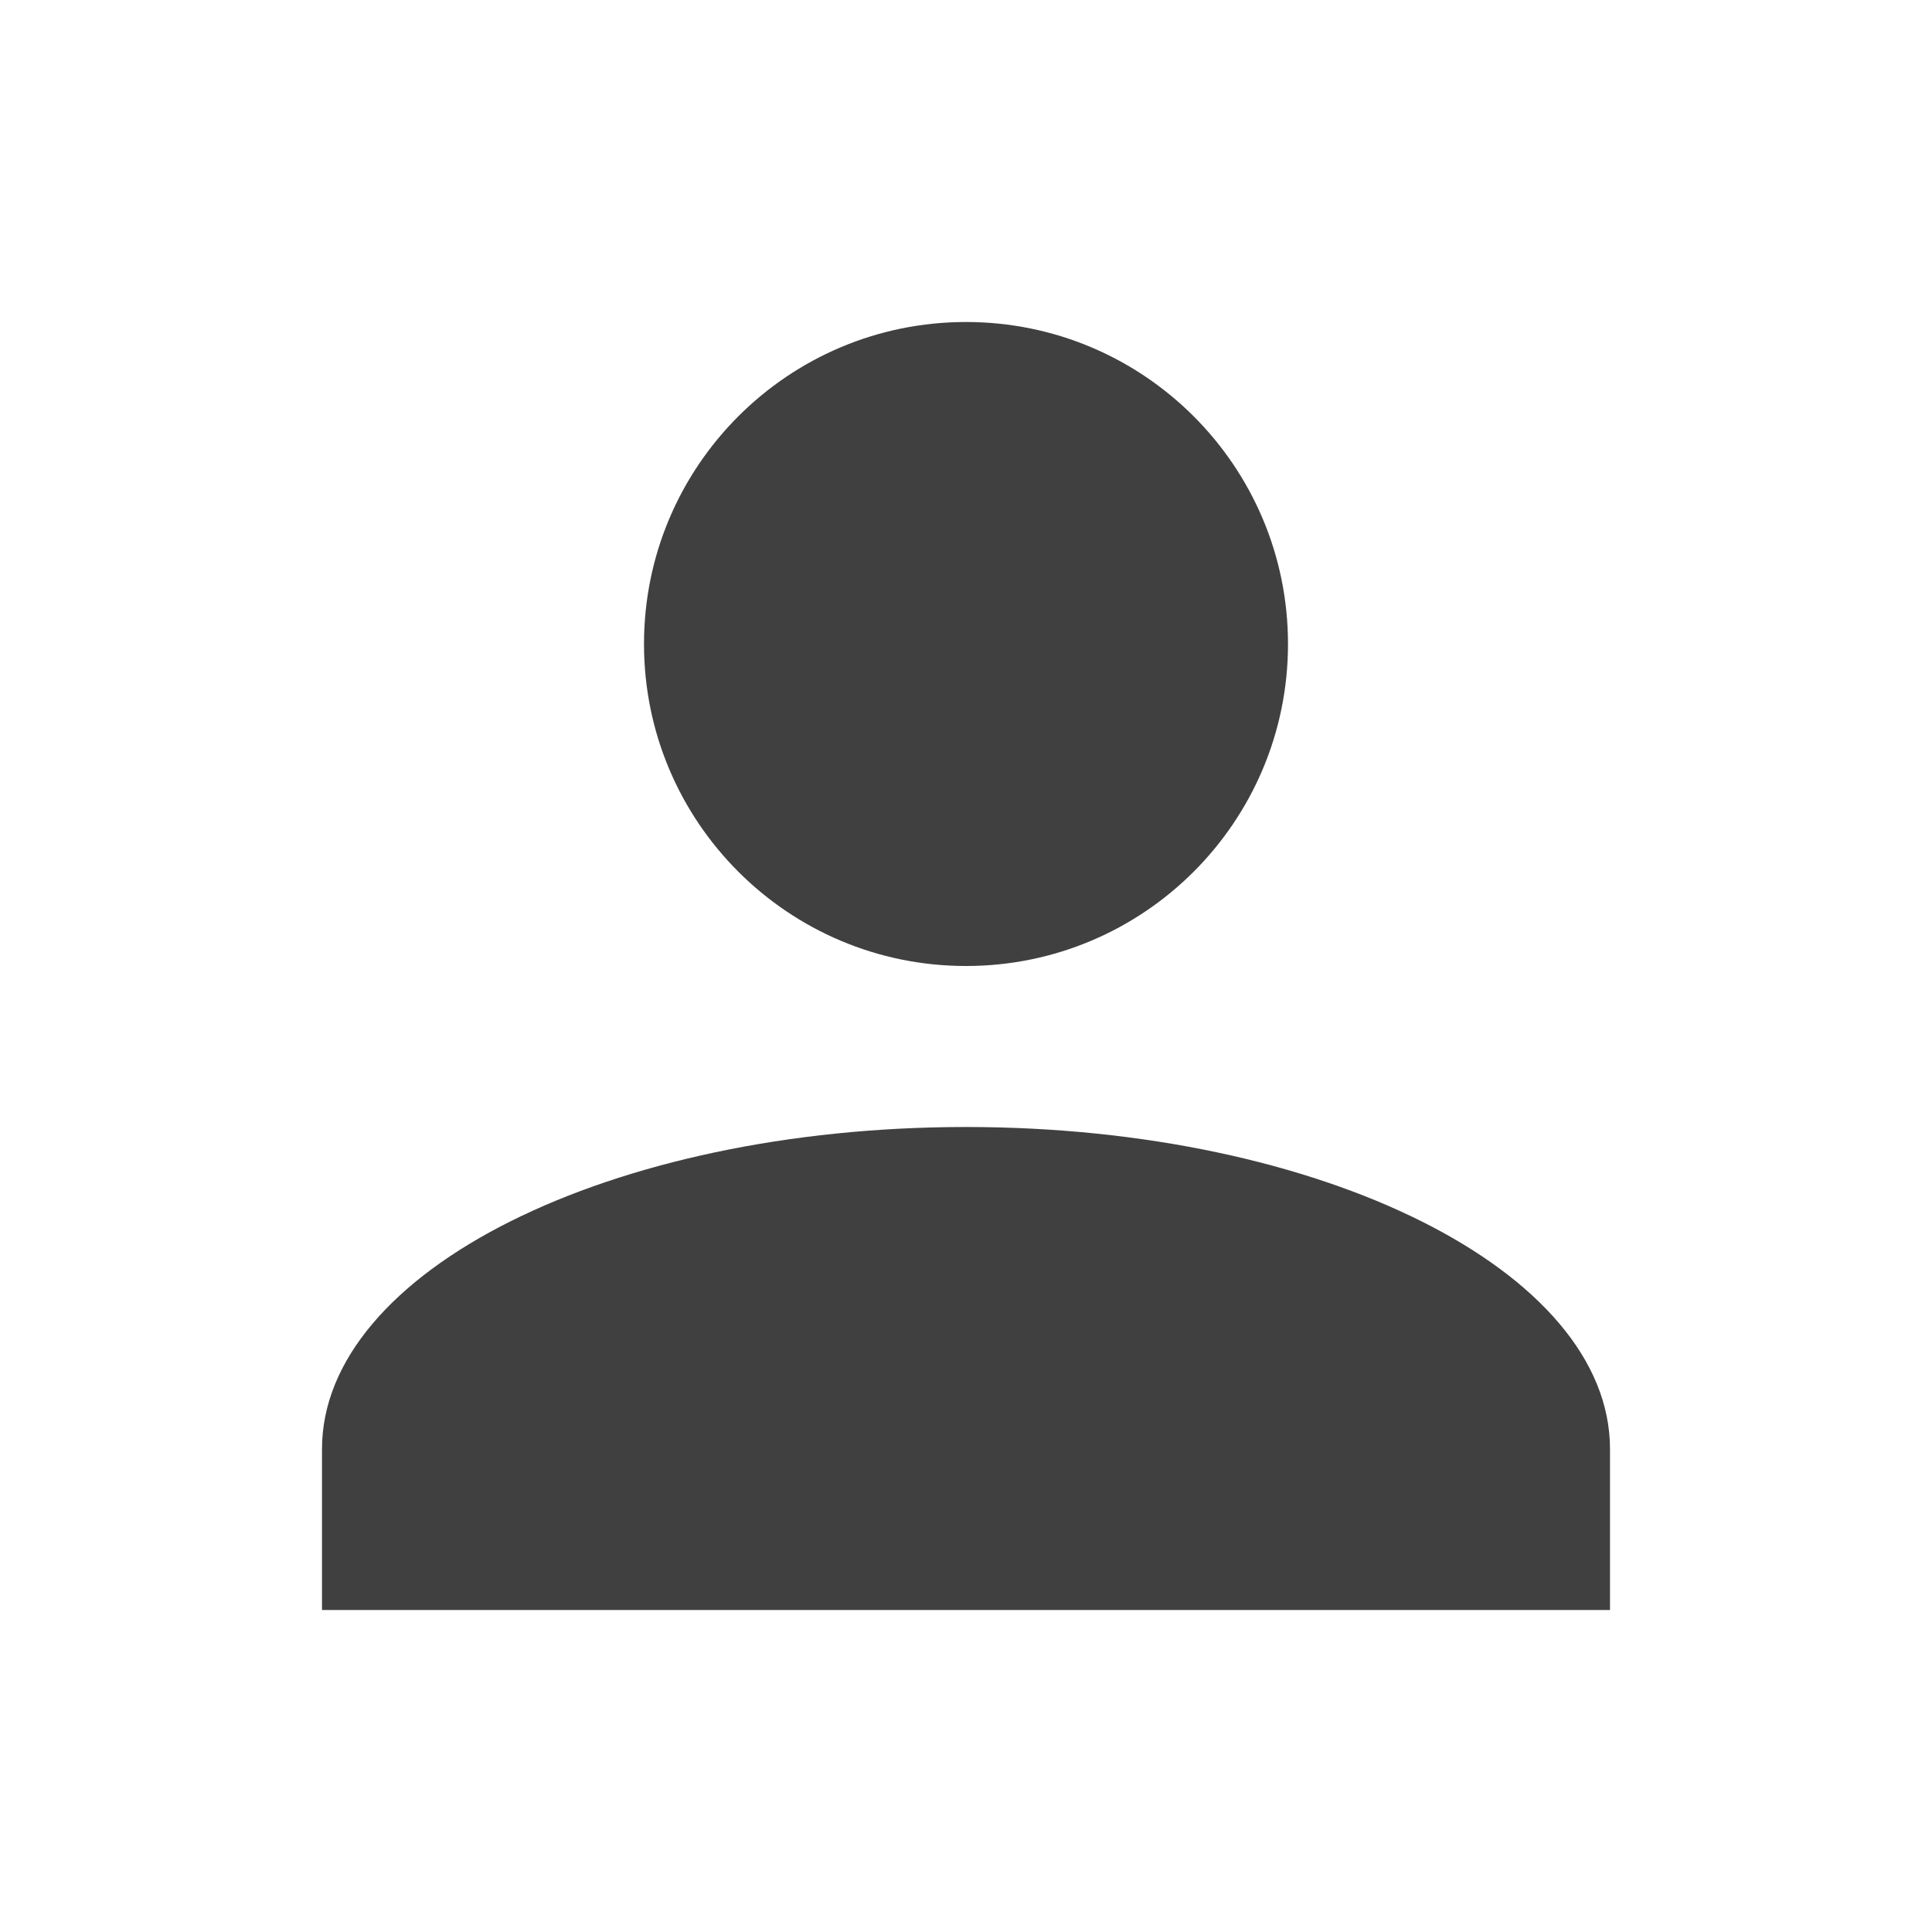
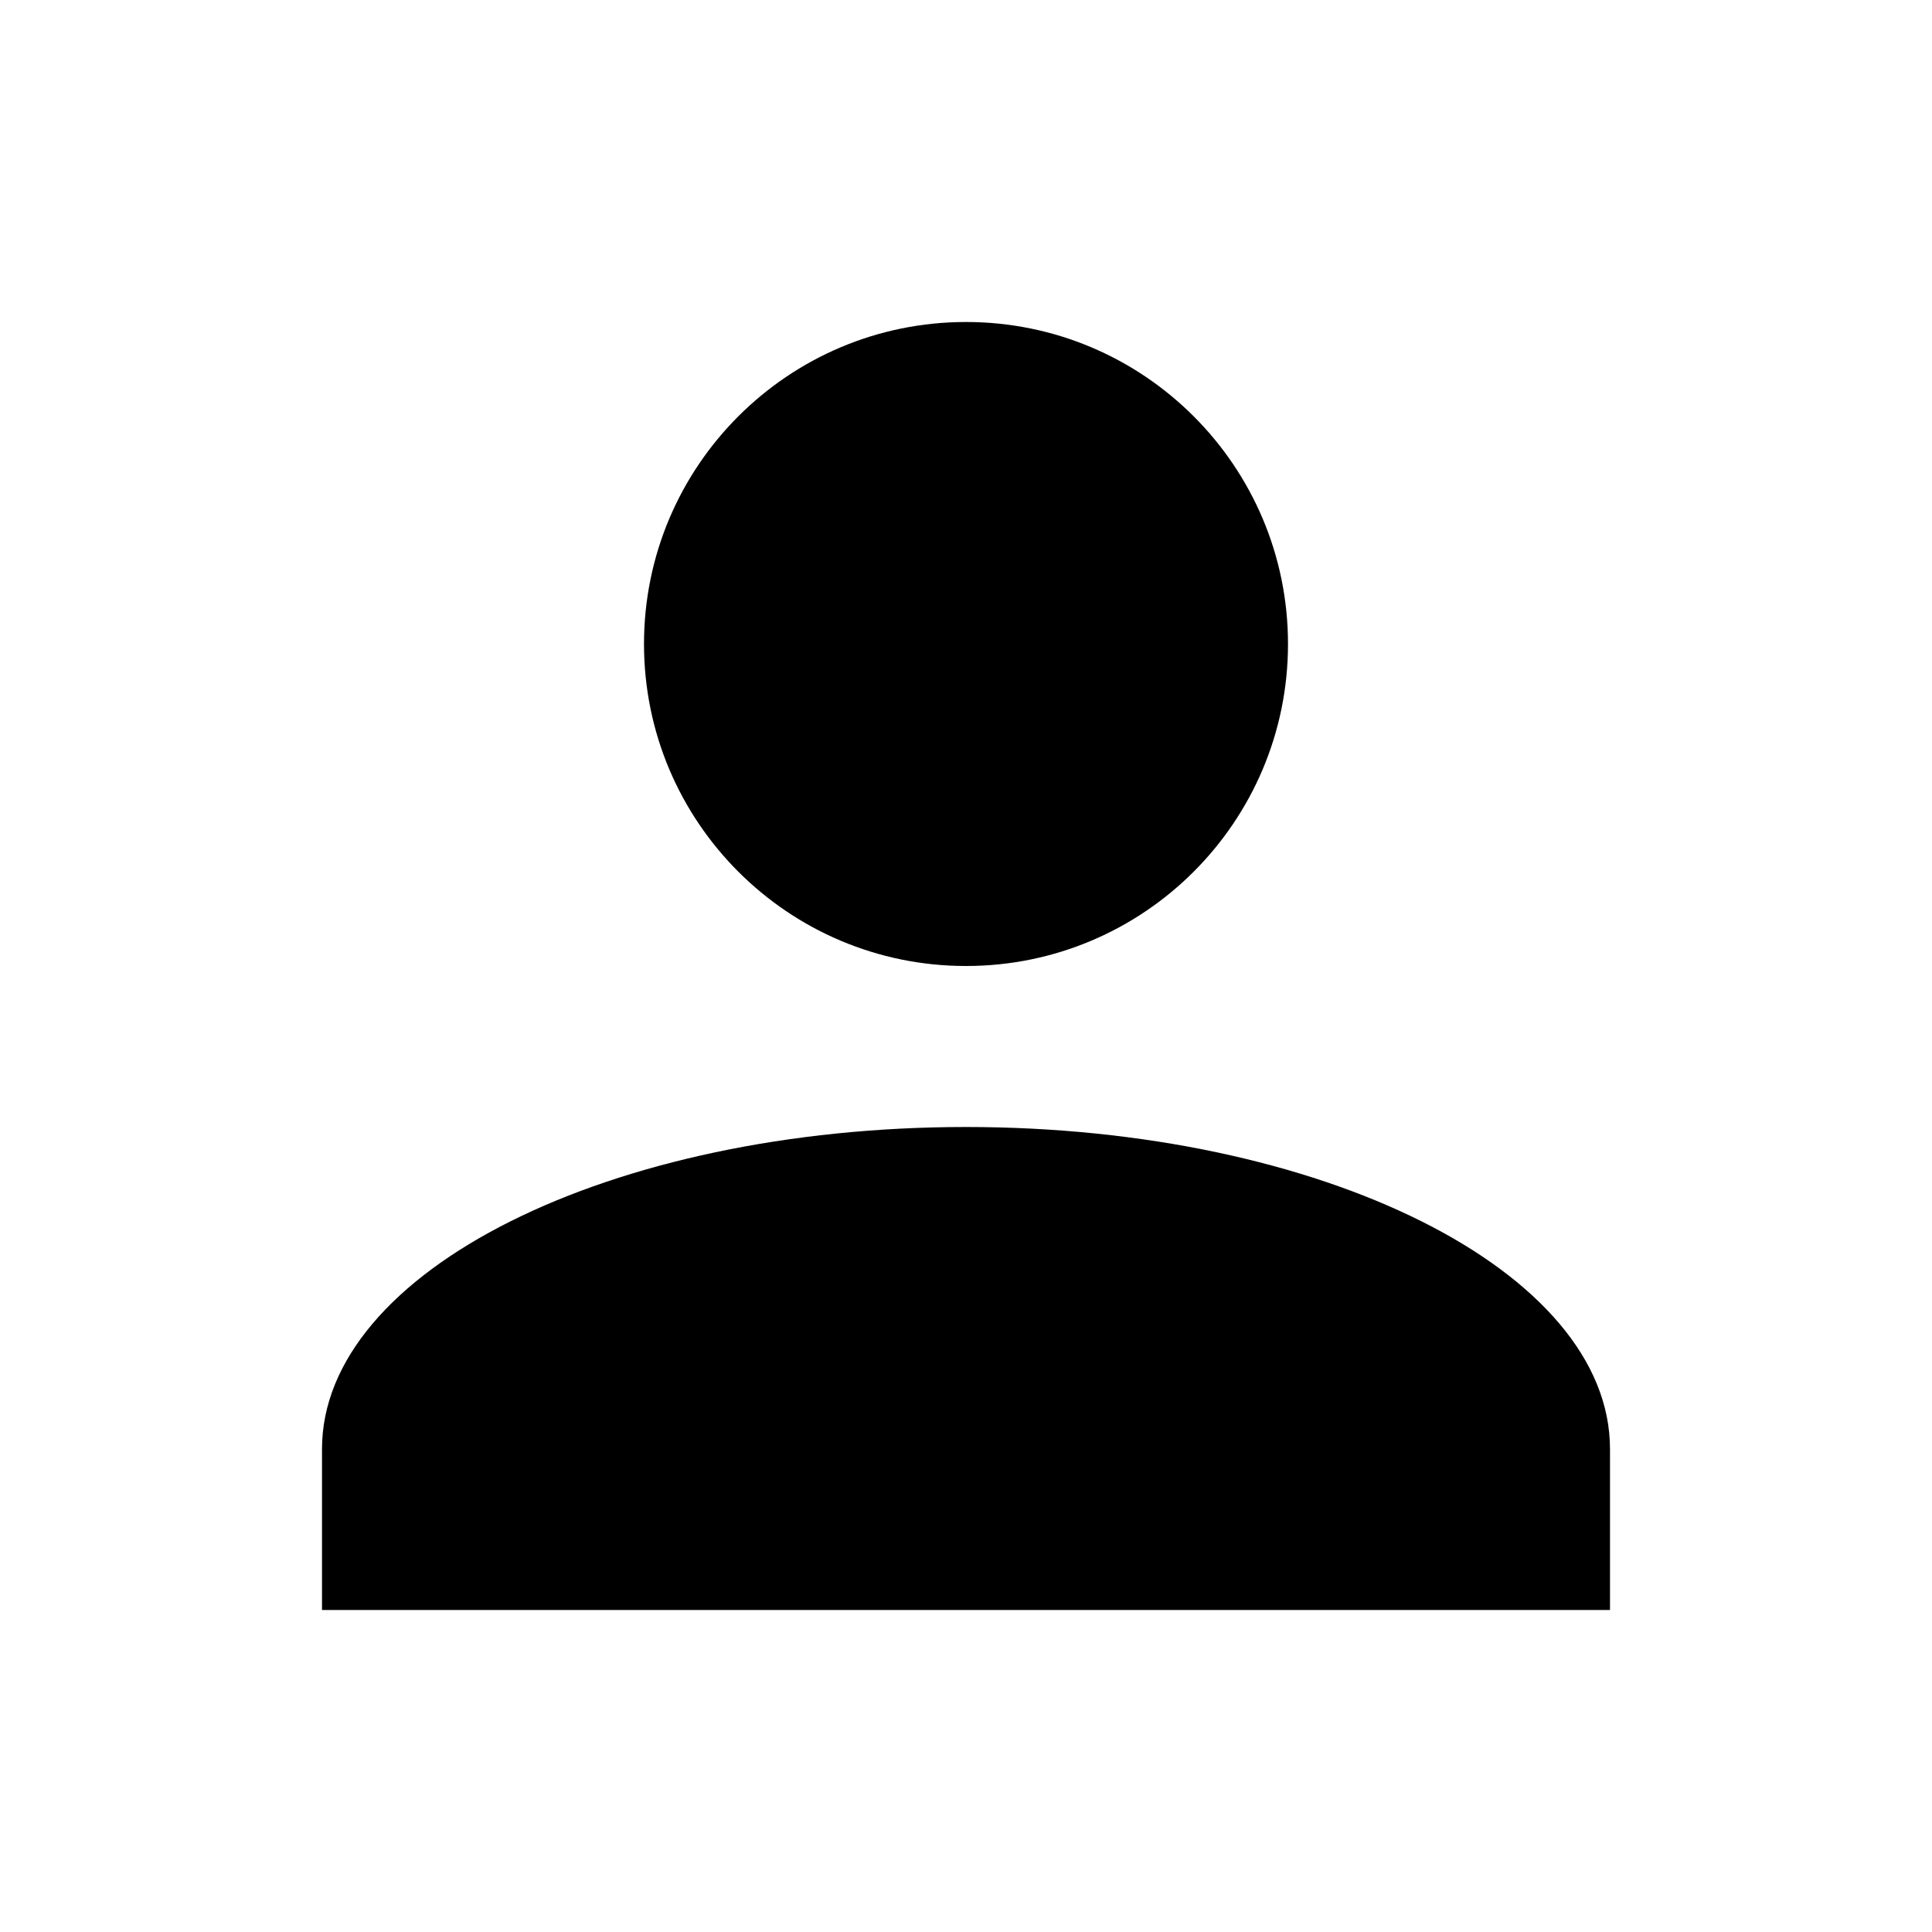
<svg xmlns="http://www.w3.org/2000/svg" viewBox="0 0 24 24">
-   <path fill="#404040" d="M12,4A4,4 0 0,1 16,8A4,4 0 0,1 12,12A4,4 0 0,1 8,8A4,4 0 0,1 12,4M12,14C16.42,14 20,15.79 20,18V20H4V18C4,15.79 7.58,14 12,14Z" />
+   <path fill="#000000" d="M12,4A4,4 0 0,1 16,8A4,4 0 0,1 12,12A4,4 0 0,1 8,8A4,4 0 0,1 12,4M12,14C16.42,14 20,15.79 20,18V20H4V18C4,15.79 7.58,14 12,14Z" />
</svg>
